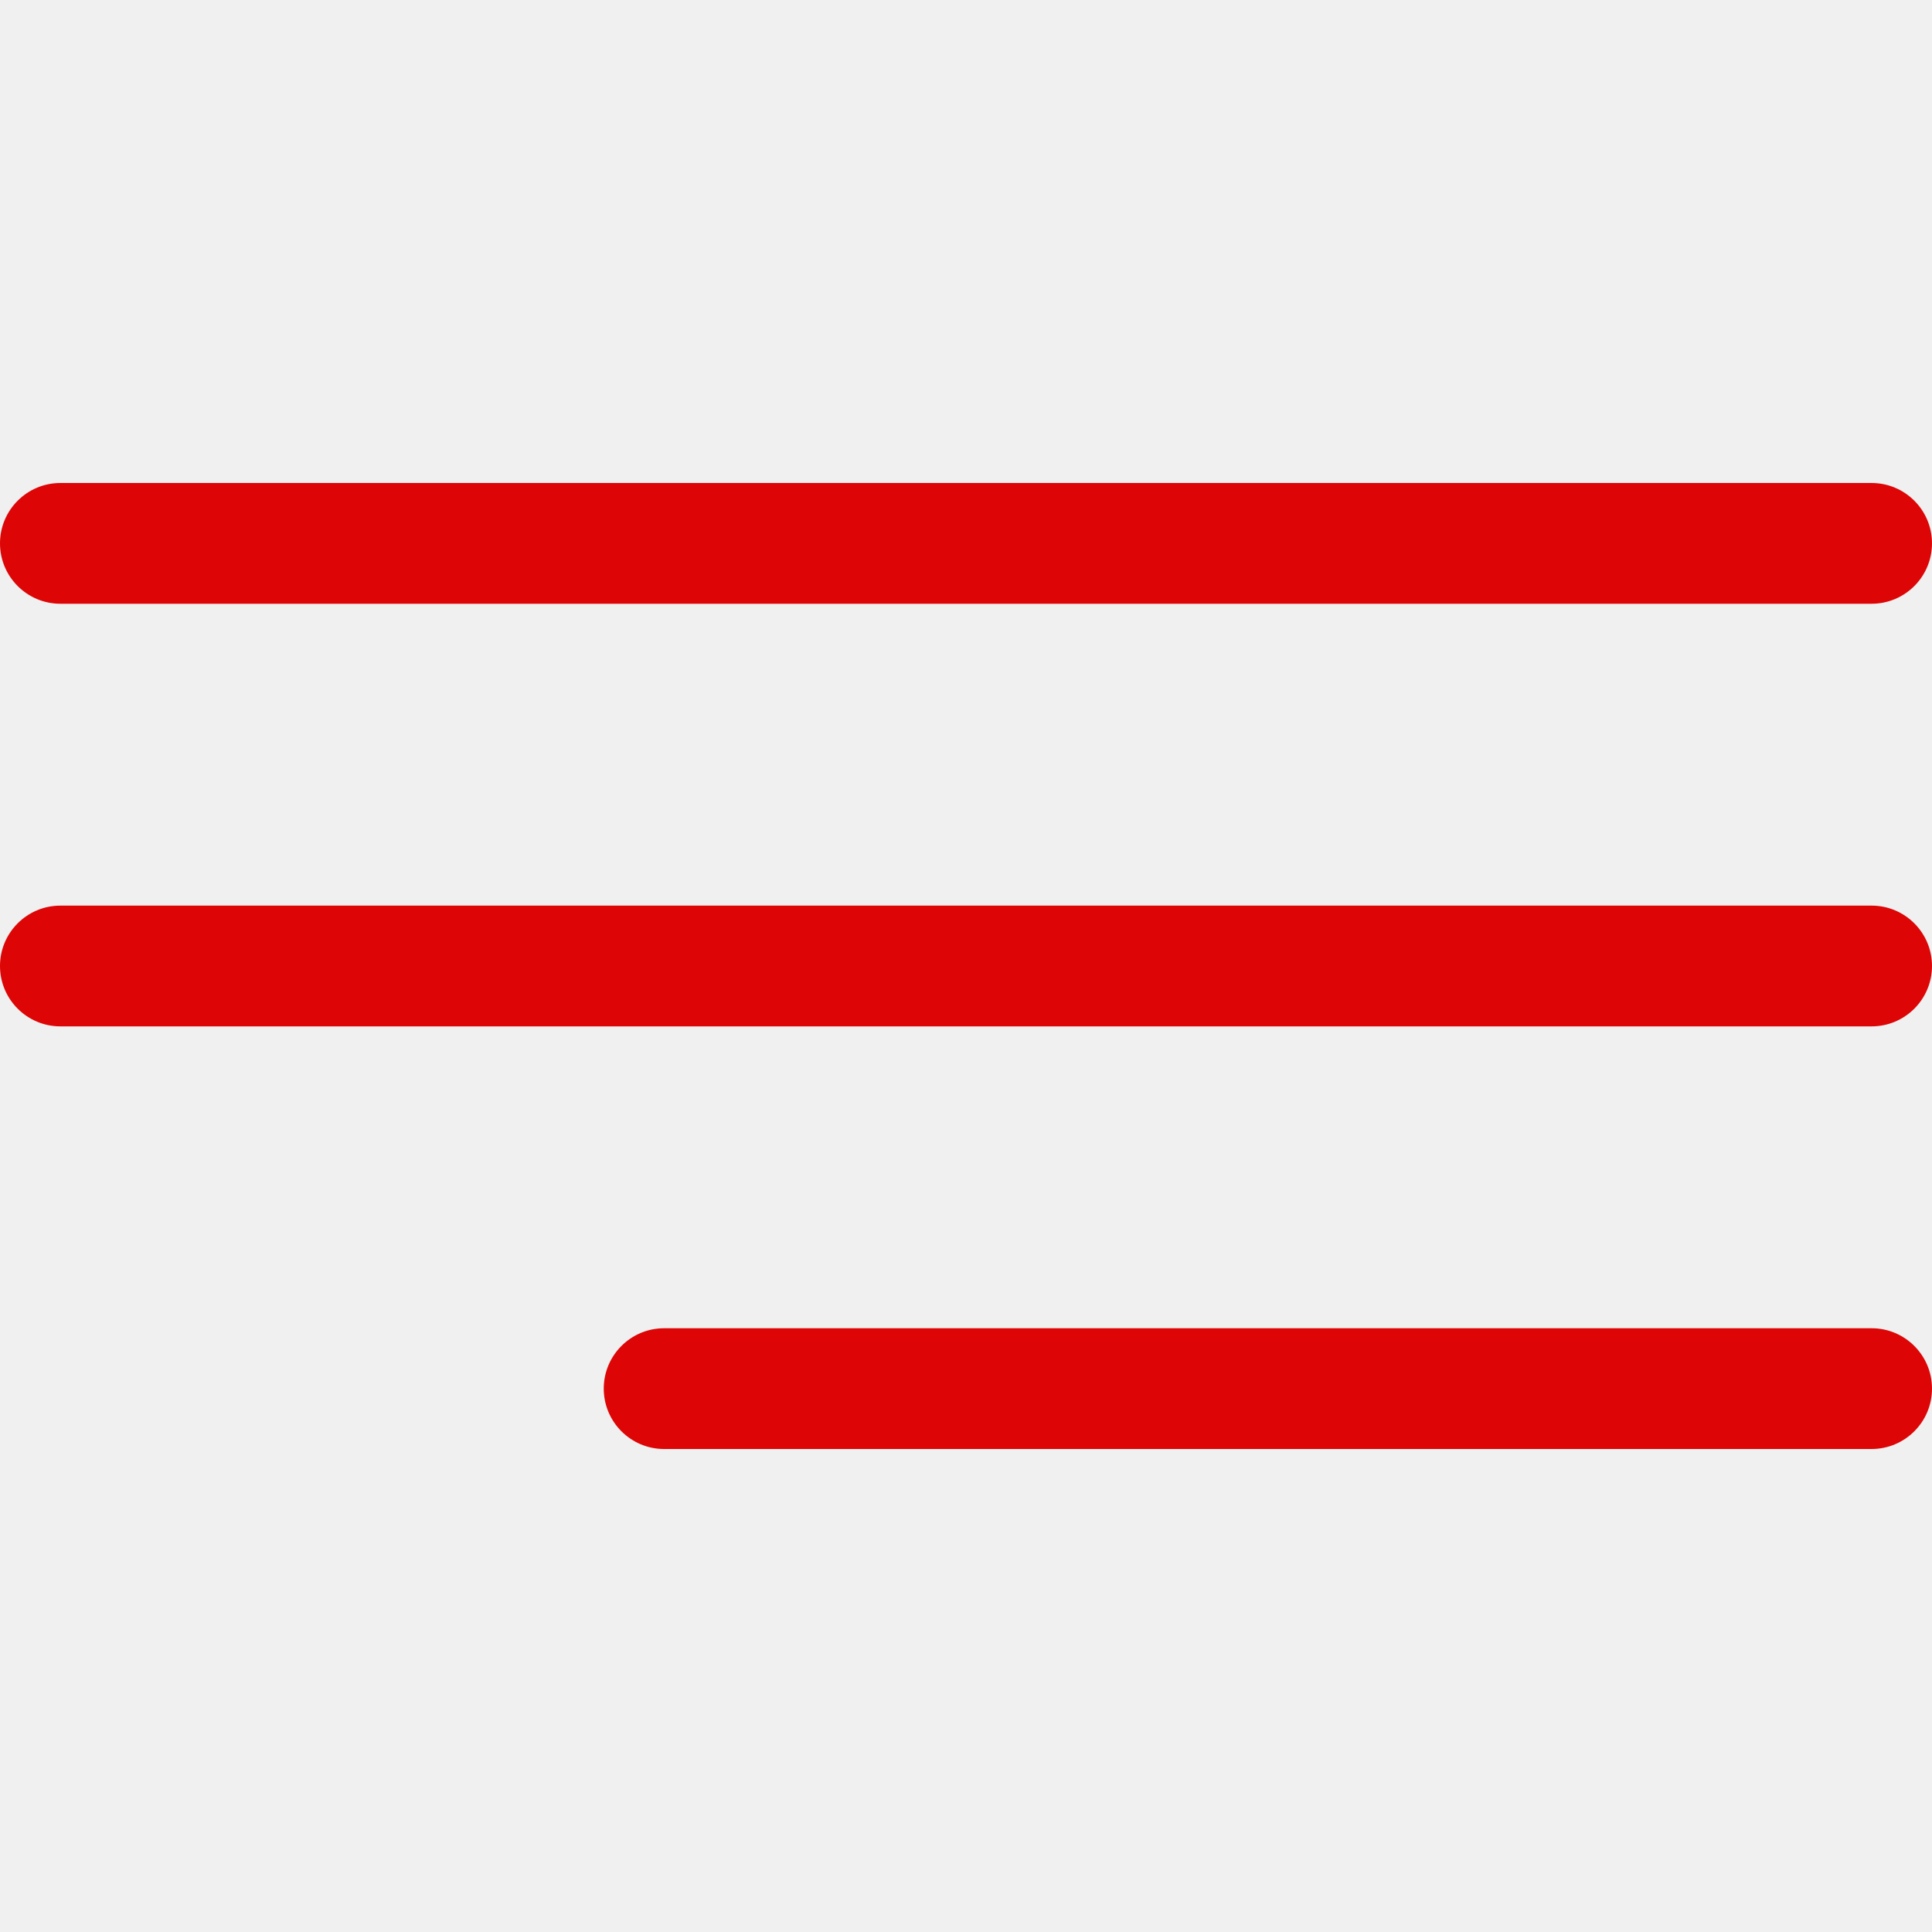
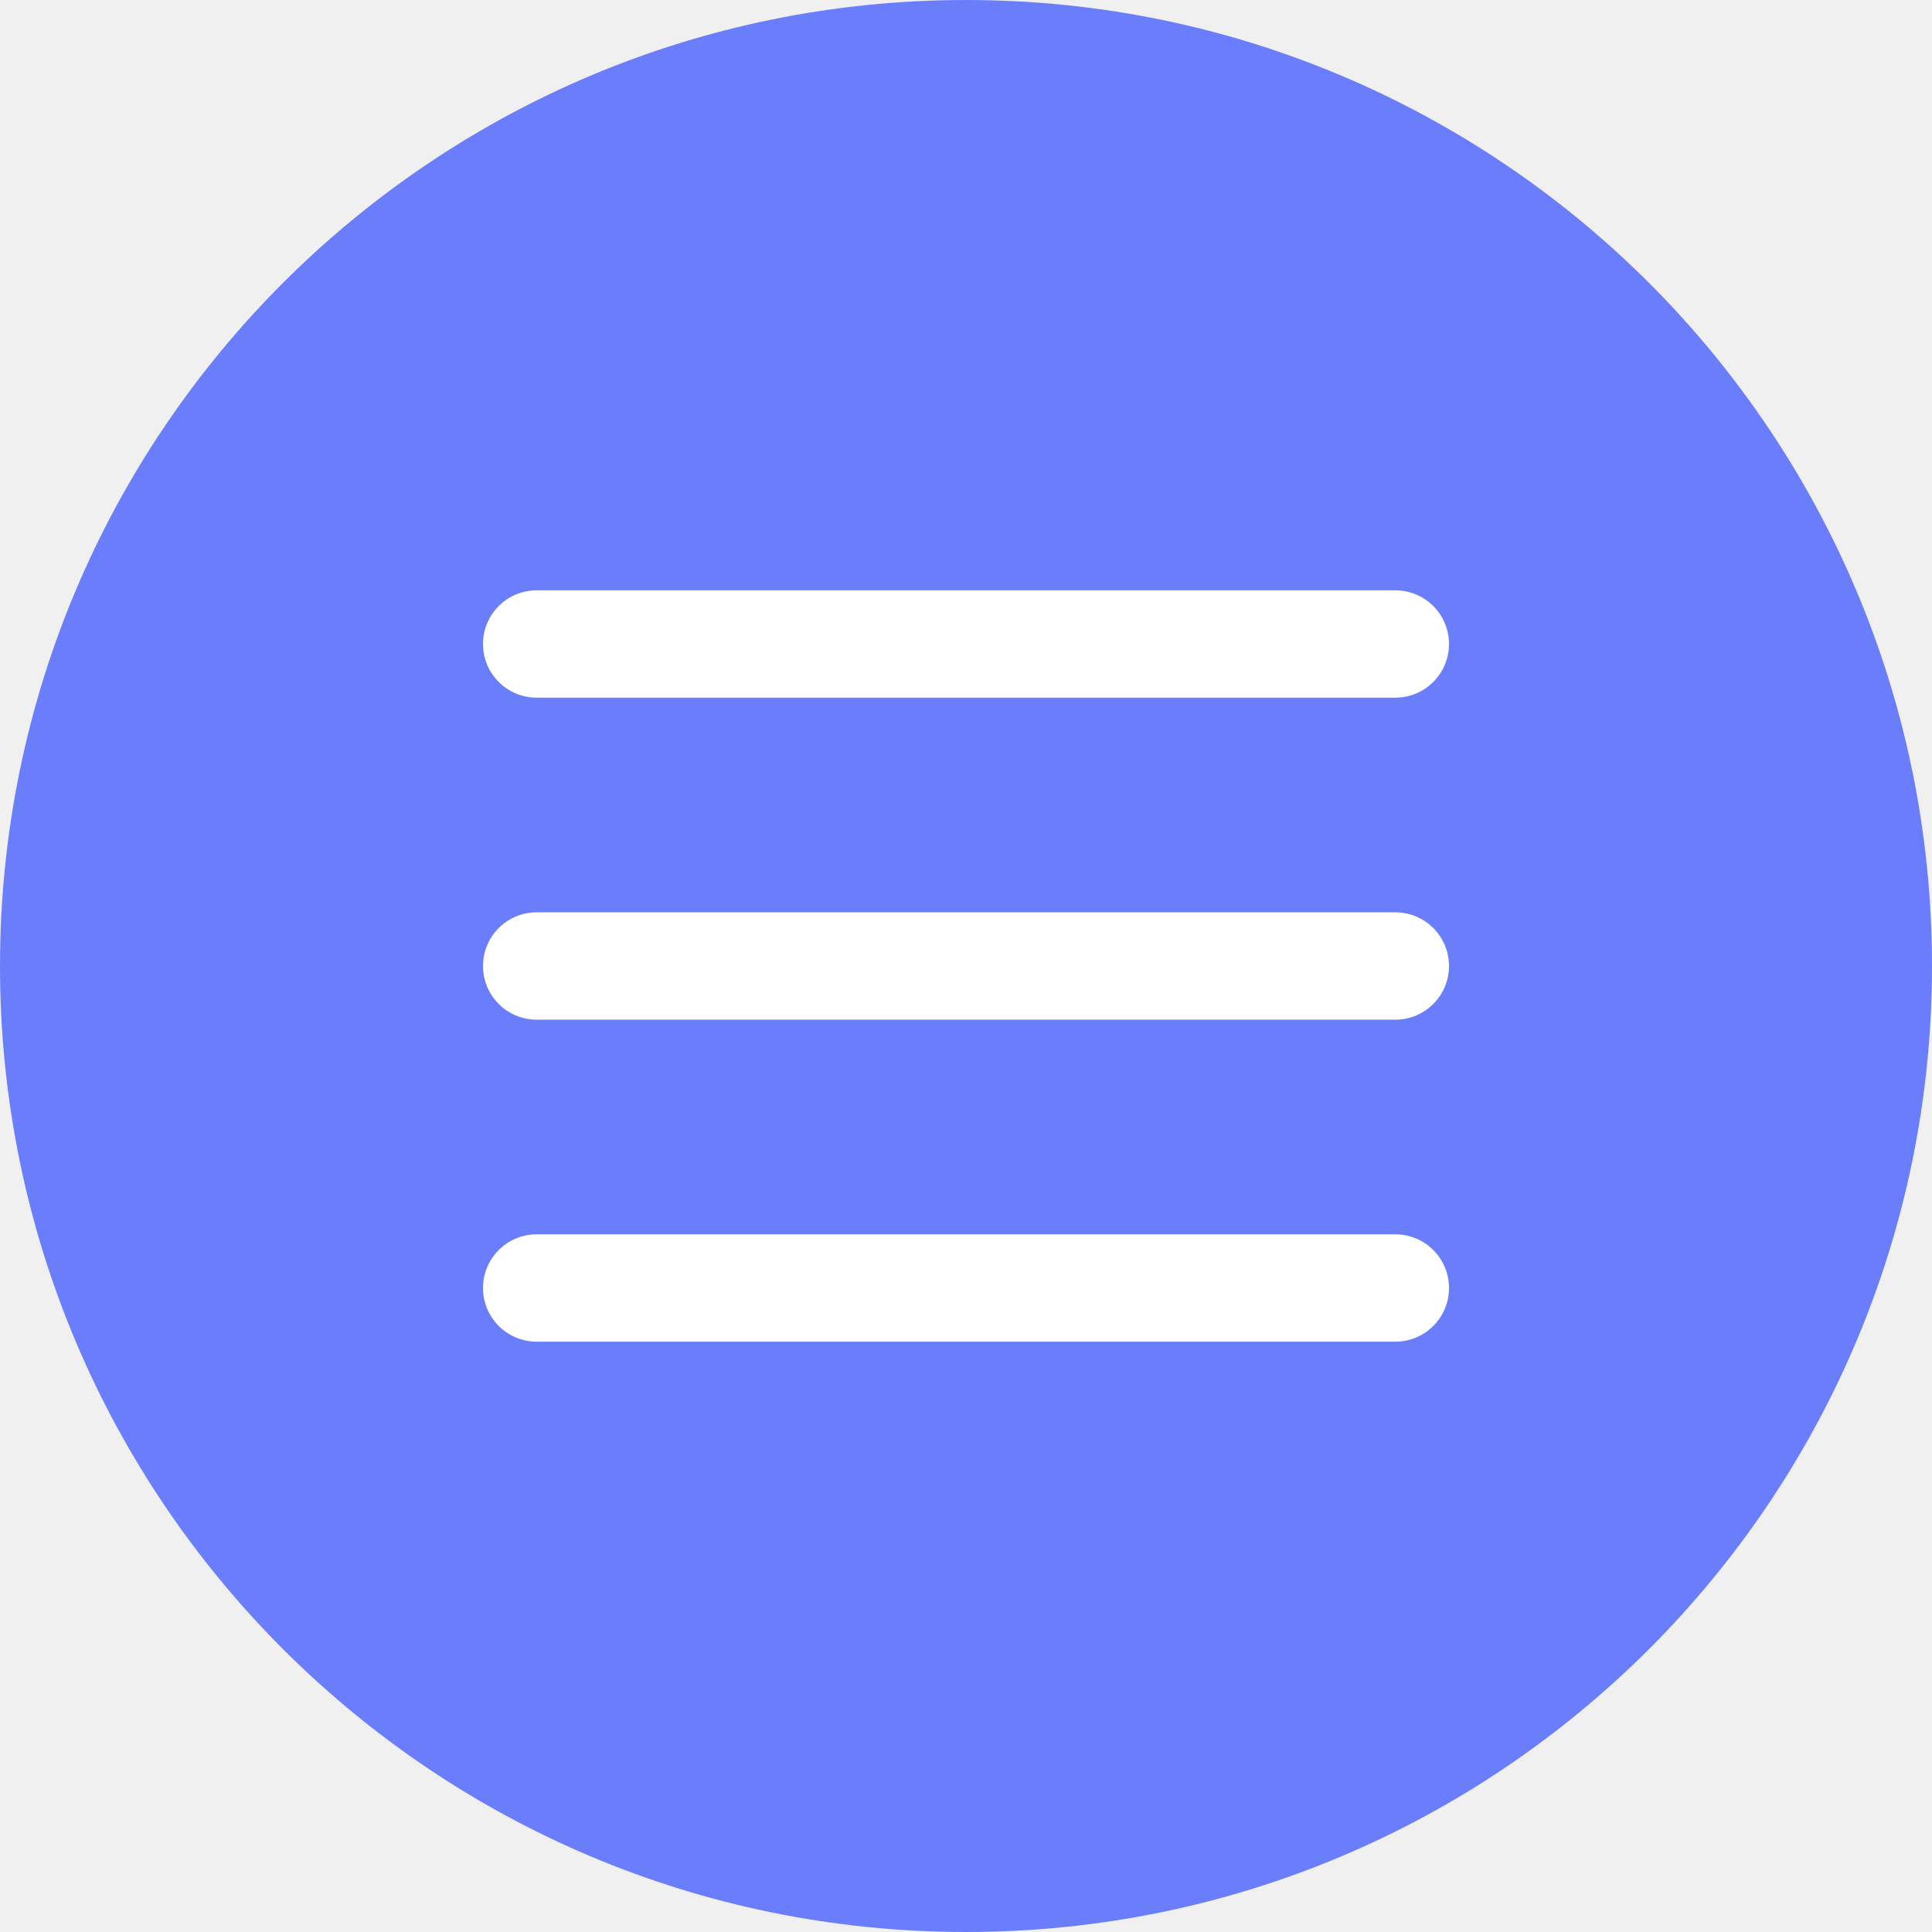
- <svg xmlns="http://www.w3.org/2000/svg" viewBox="0 0 384.97 384.97">
-   <g fill="#dd0505">
-     <path d="M12.03 120.303h360.909c6.641 0 12.03-5.39 12.03-12.03 0-6.641-5.39-12.03-12.03-12.03H12.03c-6.641 0-12.03 5.39-12.03 12.03s5.39 12.03 12.03 12.03zM372.939 180.455H12.03c-6.641 0-12.03 5.39-12.03 12.03s5.39 12.03 12.03 12.03h360.909c6.641 0 12.03-5.39 12.03-12.03s-5.389-12.03-12.03-12.03zM372.939 264.667H132.333c-6.641 0-12.03 5.39-12.03 12.03 0 6.641 5.39 12.03 12.03 12.03h240.606c6.641 0 12.03-5.39 12.03-12.03.001-6.641-5.389-12.03-12.03-12.03z" />
-   </g>
+ <svg xmlns="http://www.w3.org/2000/svg" width="36" height="36" fill="none">
+   <circle cx="18" cy="18" r="18" fill="#6A7EFC" />
+   <rect width="18" height="2" x="9" y="11" fill="#fff" rx="1" />
+   <rect width="18" height="2" x="9" y="17" fill="#fff" rx="1" />
+   <rect width="18" height="2" x="9" y="23" fill="#fff" rx="1" />
</svg>
